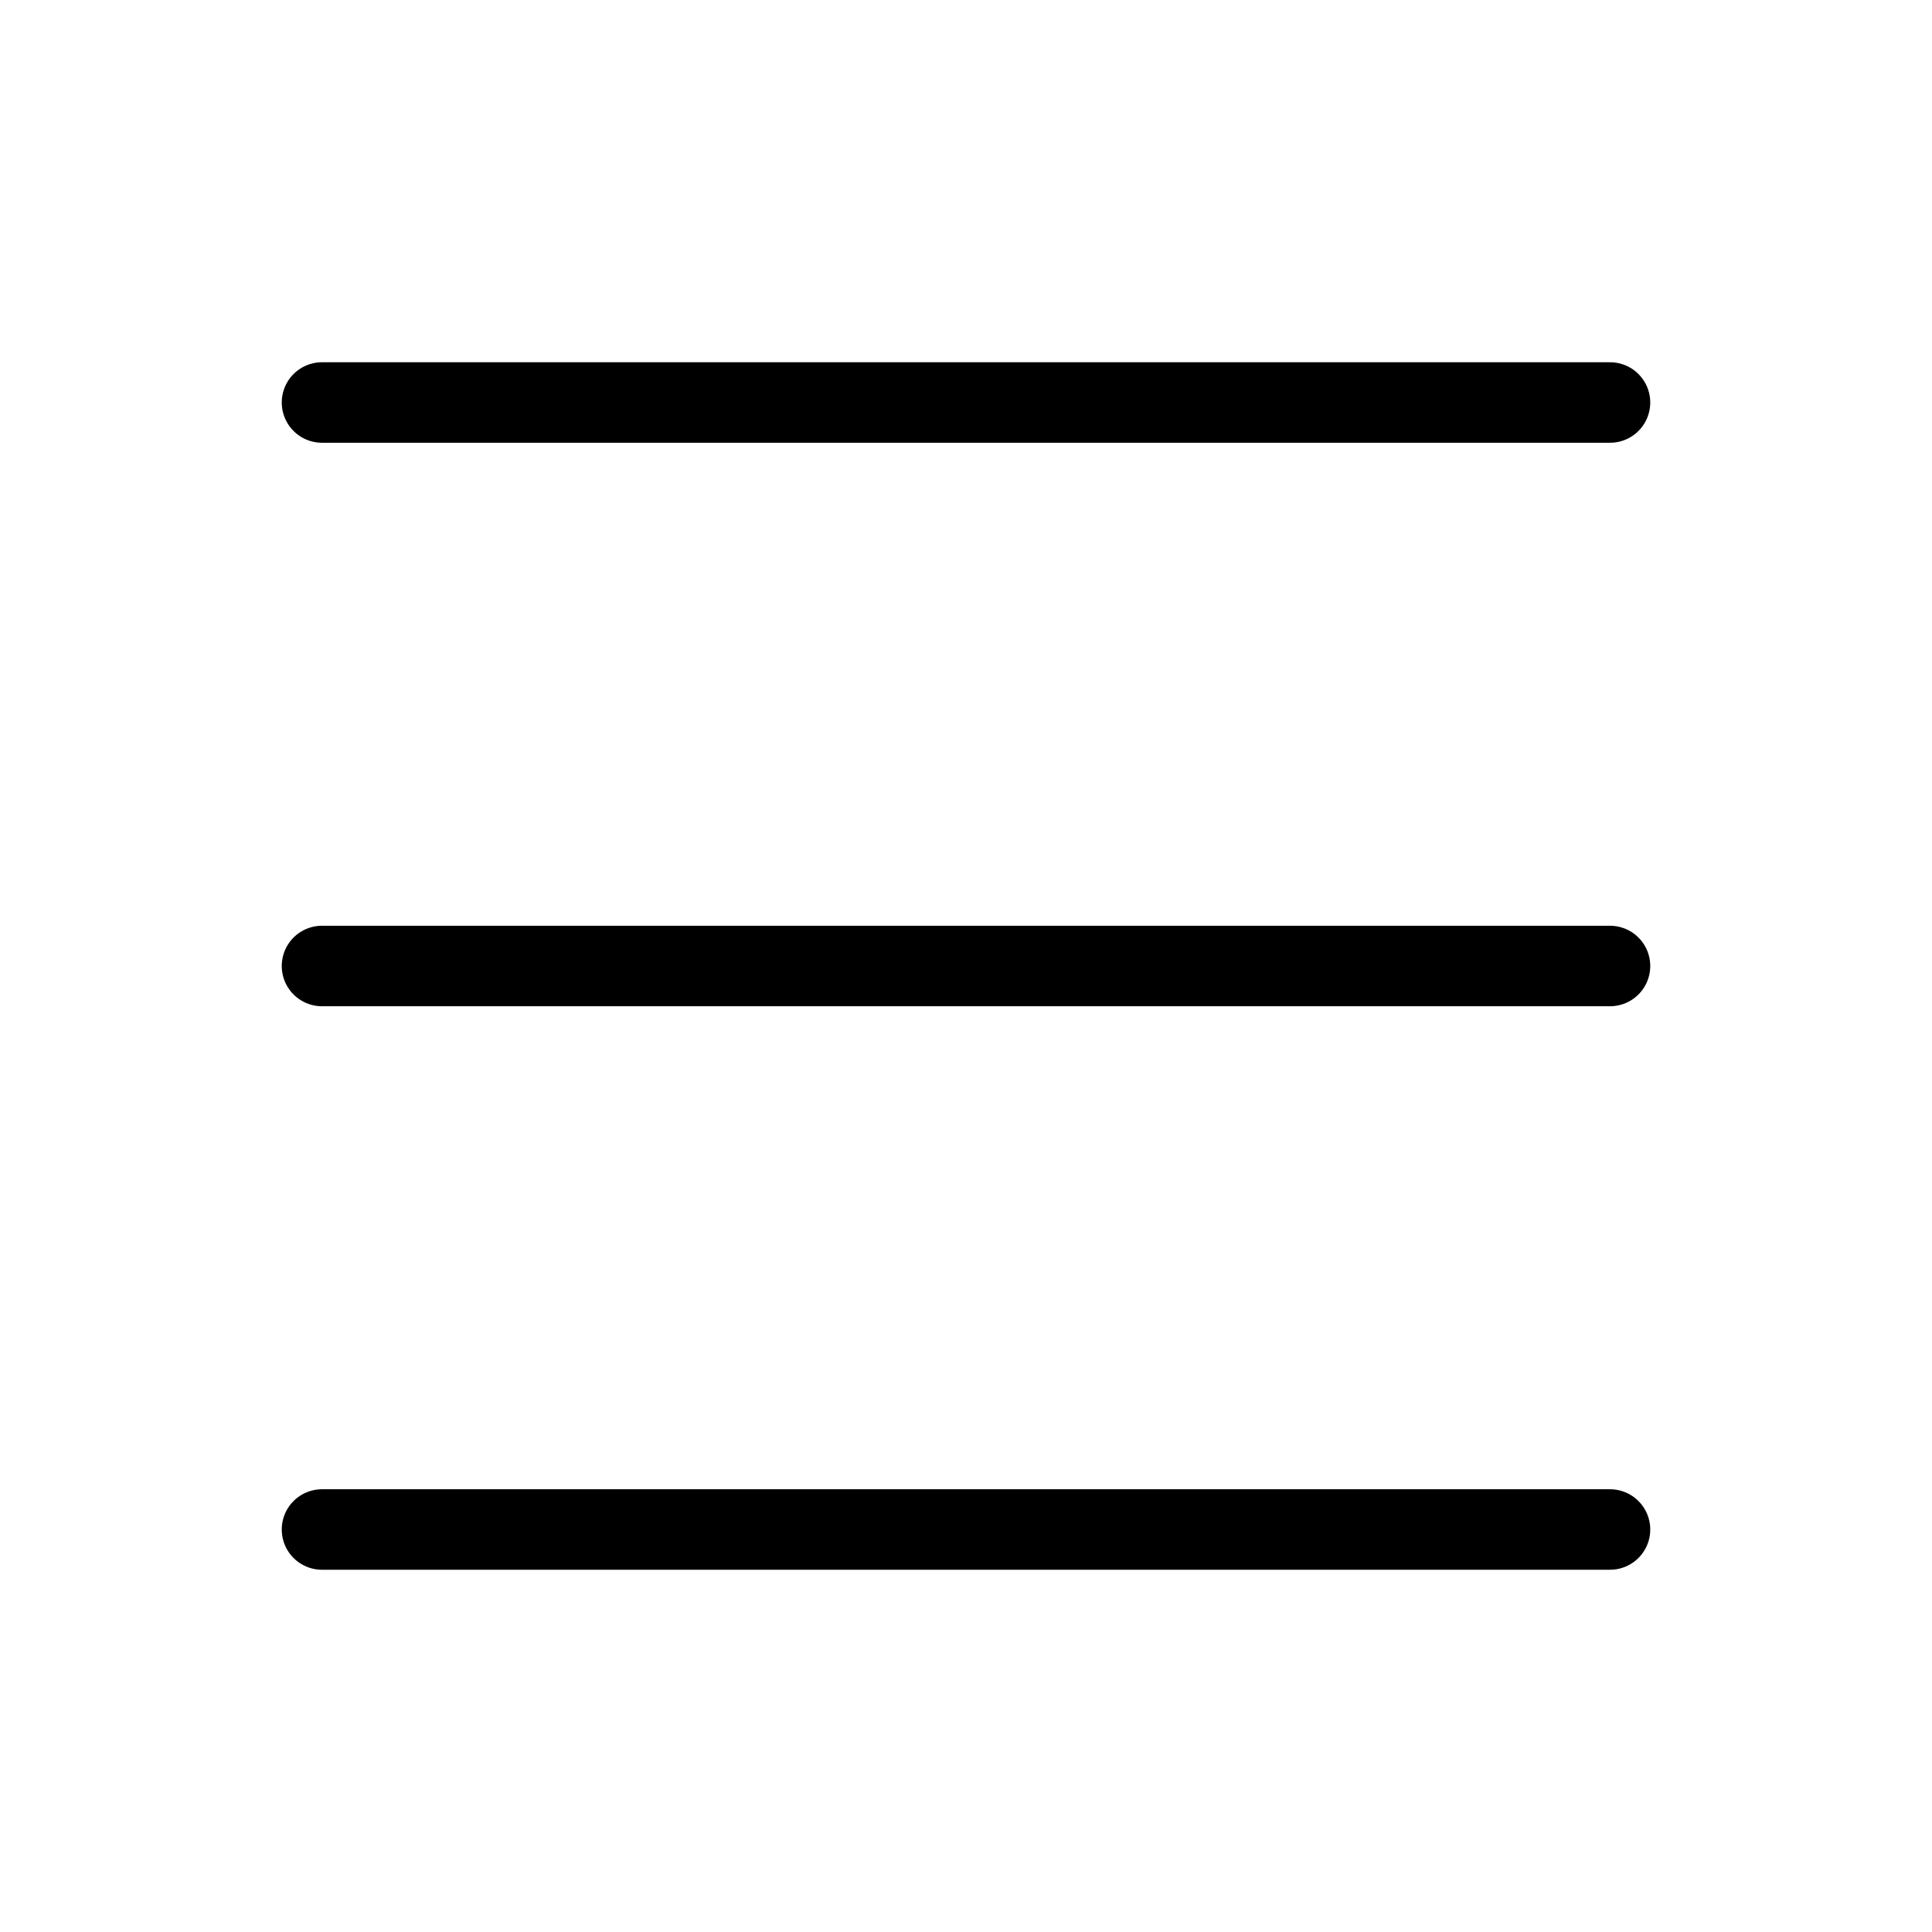
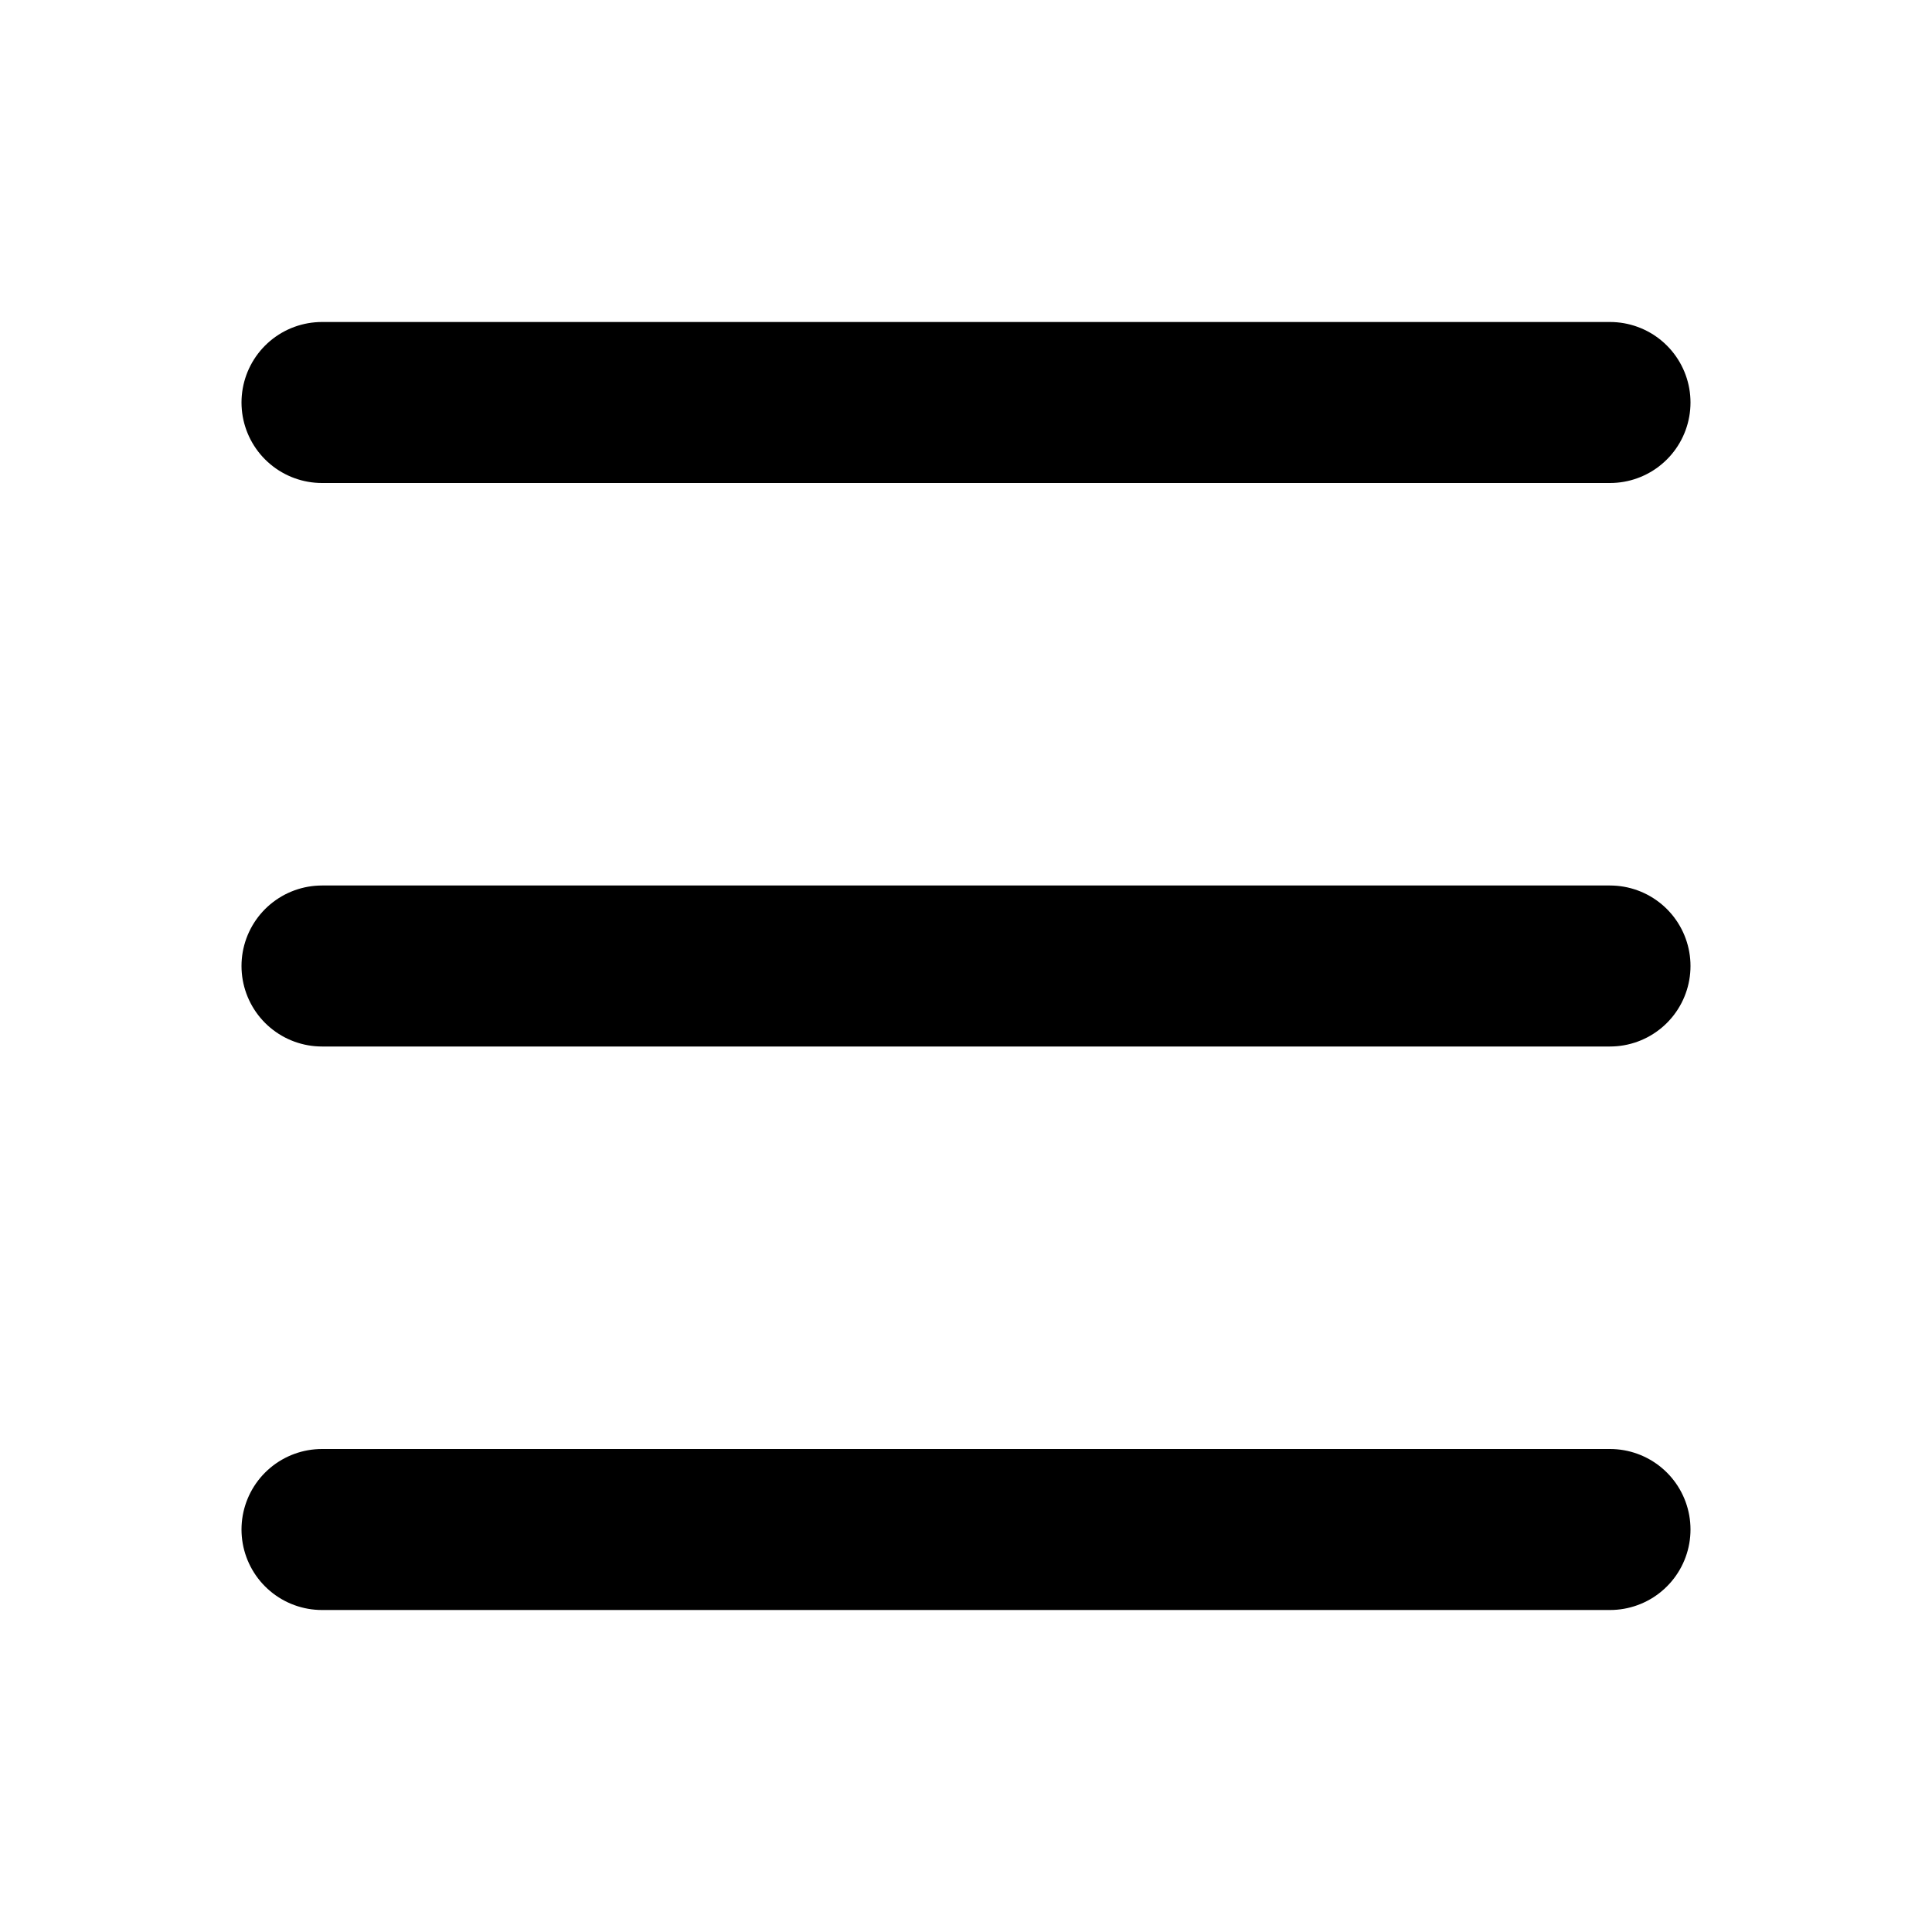
- <svg xmlns="http://www.w3.org/2000/svg" width="24" height="24" viewBox="0 0 24 24" fill="none" stroke="currentColor" stroke-width="1" stroke-linecap="round" stroke-linejoin="round" class="lucide lucide-menu-icon lucide-menu">
+ <svg xmlns="http://www.w3.org/2000/svg" width="24" height="24" viewBox="0 0 24 24" fill="none" stroke="currentColor" stroke-width="2" stroke-linecap="round" stroke-linejoin="round" class="lucide lucide-menu-icon lucide-menu">
  <path d="M4 5h16" />
  <path d="M4 12h16" />
  <path d="M4 19h16" />
</svg>
